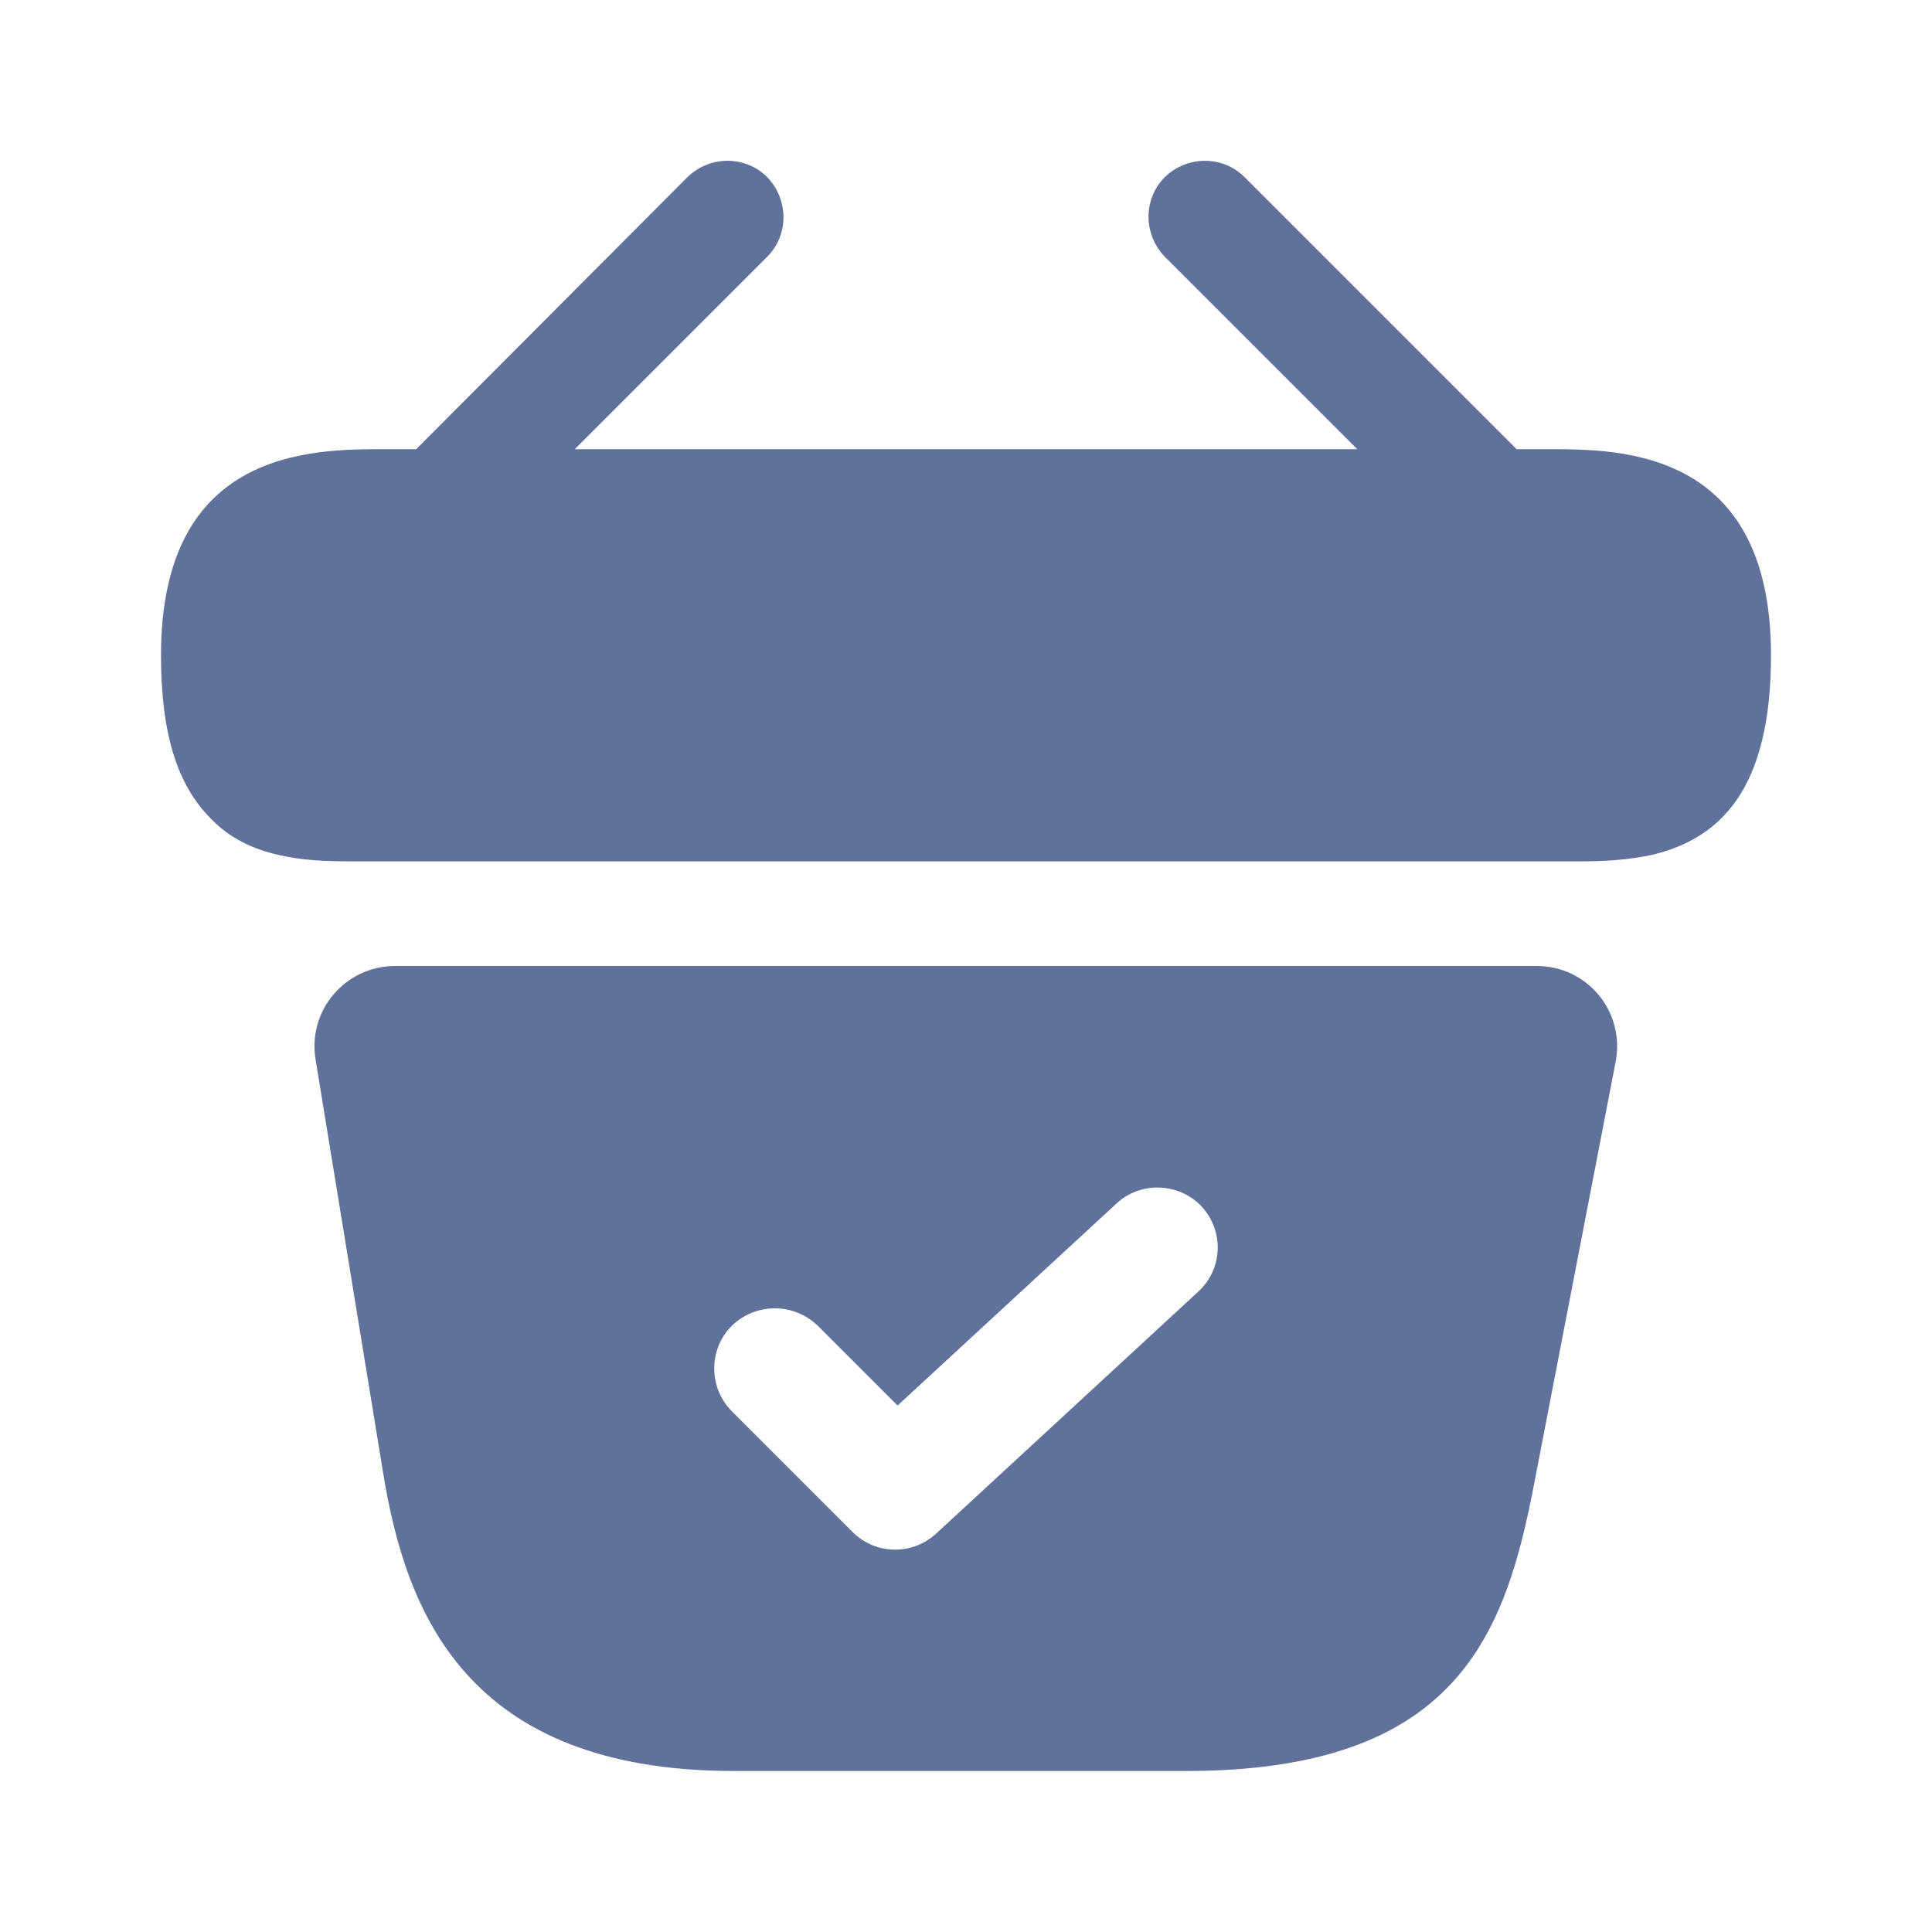
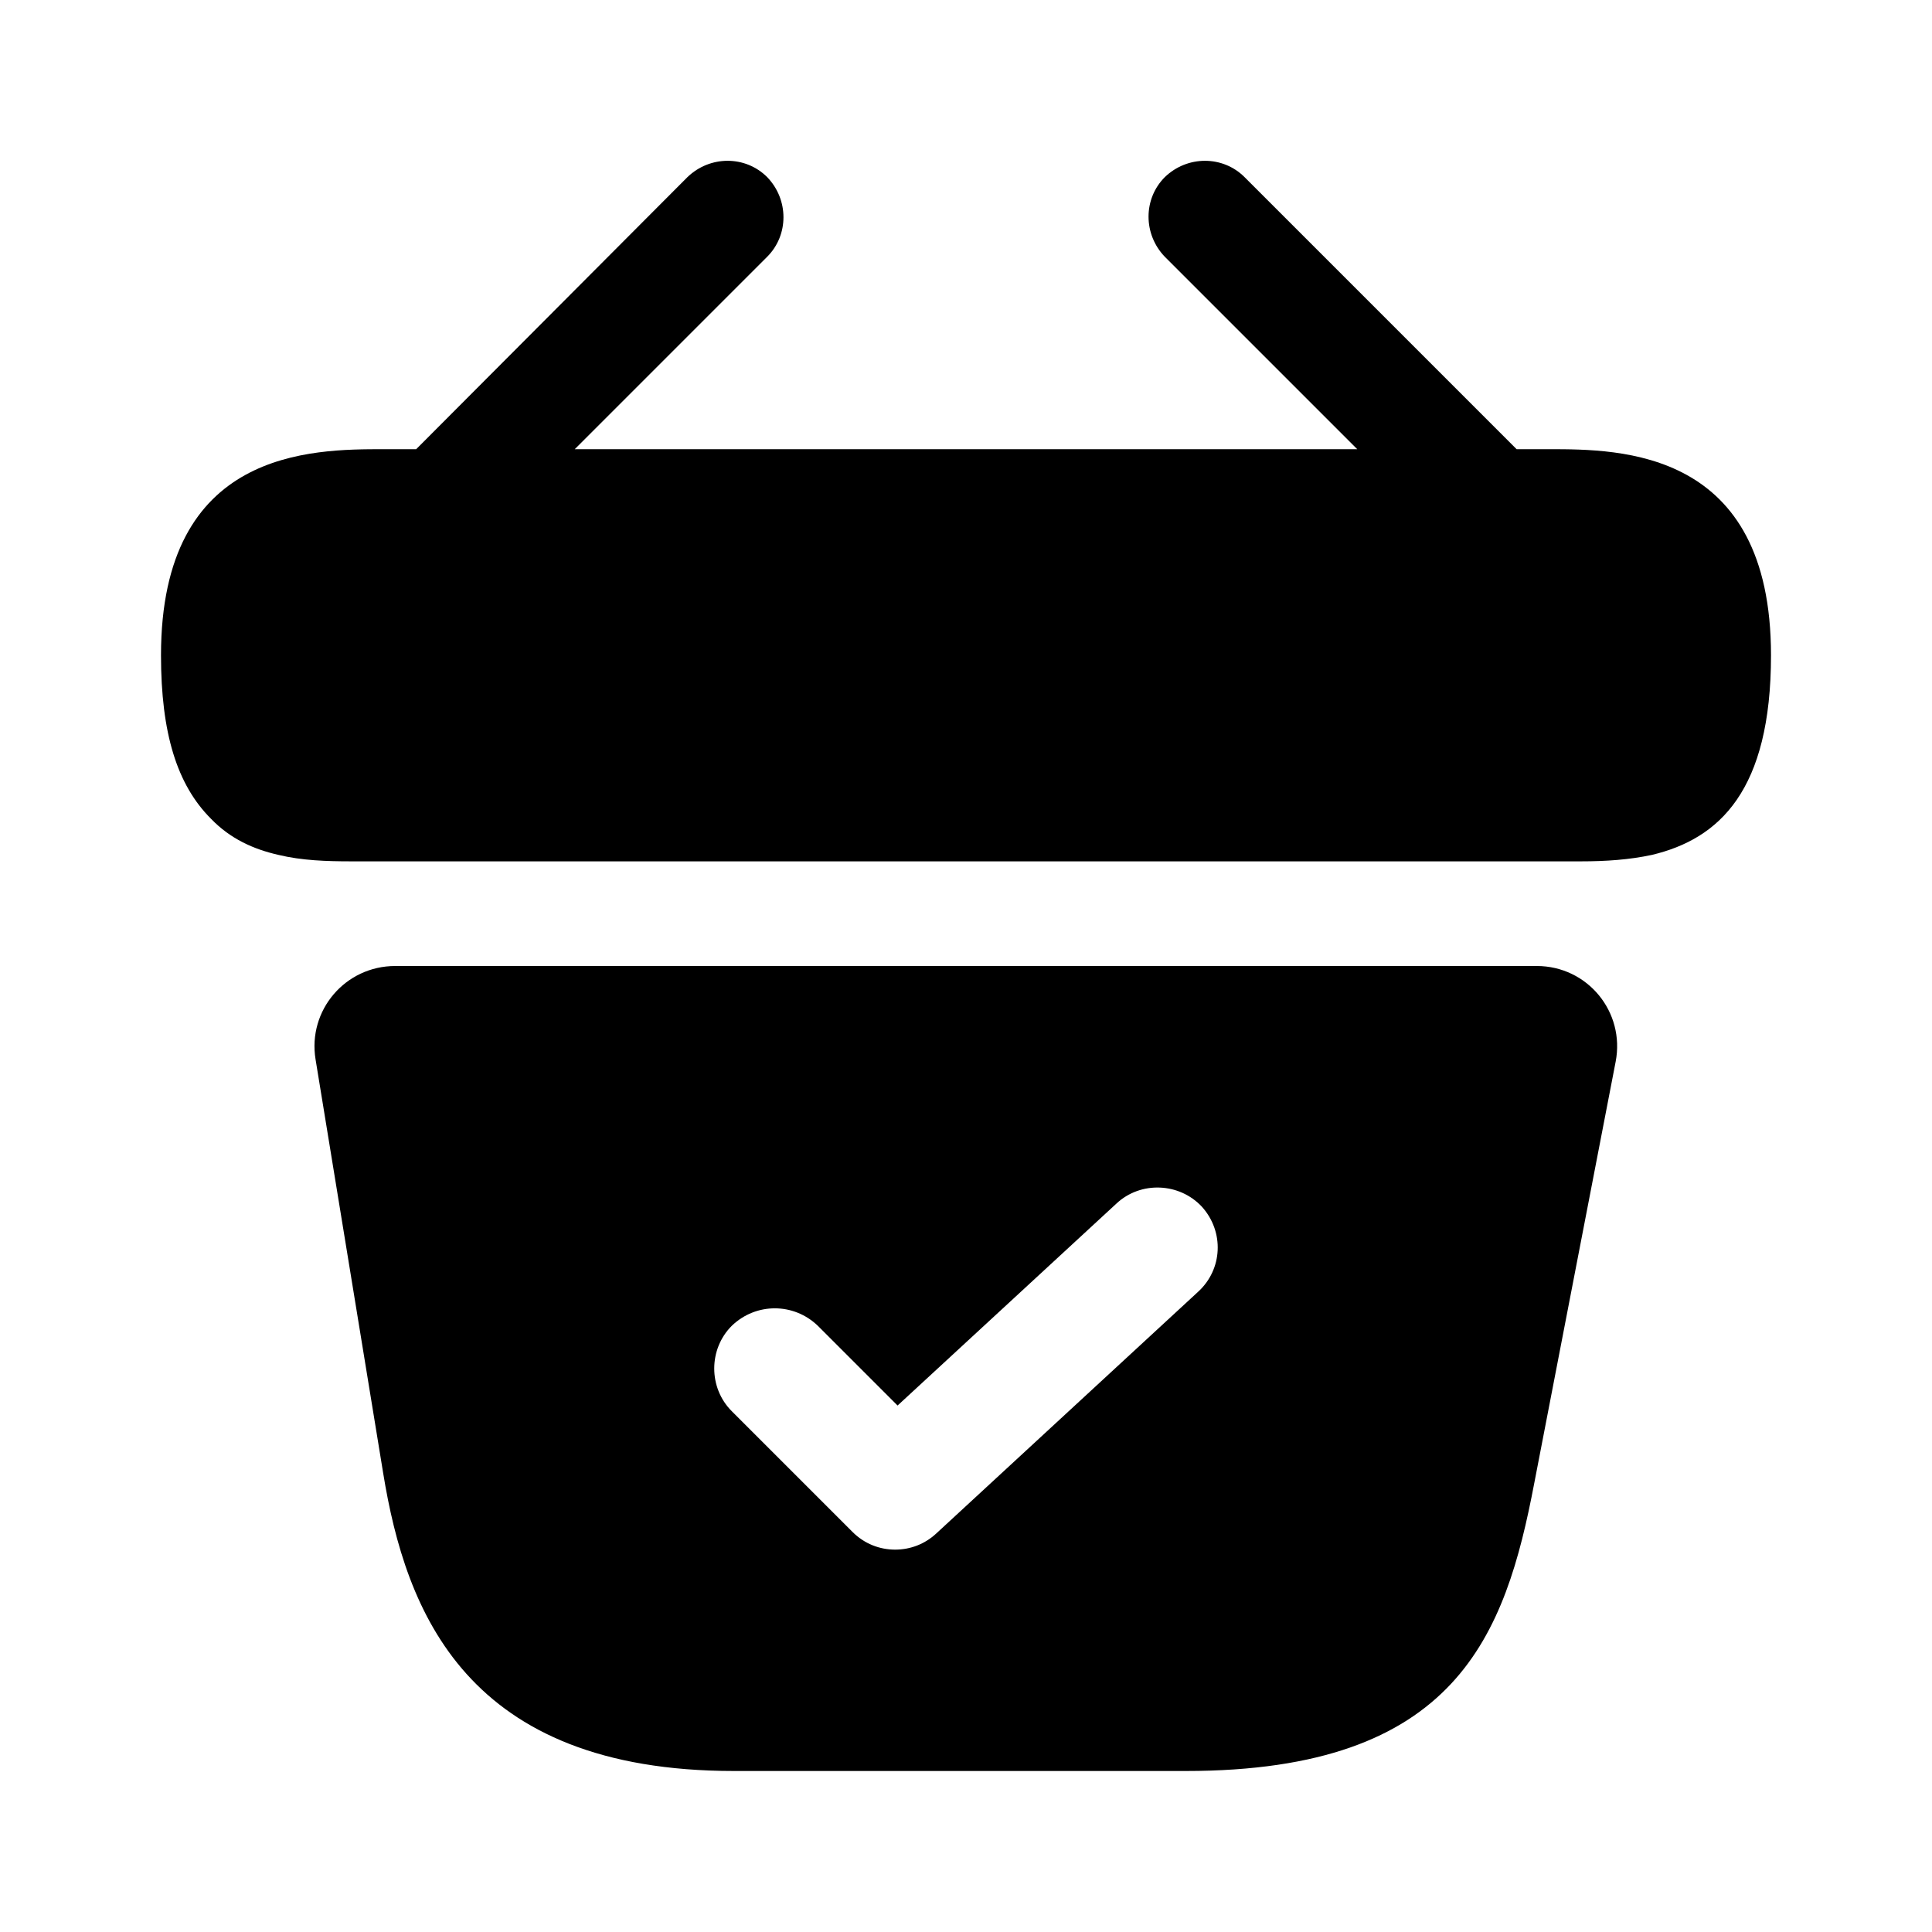
- <svg xmlns="http://www.w3.org/2000/svg" viewBox="0 0 24 24" fill="none">
-   <path d="M19.24 5.58H18.84L15.46 2.2C15.19 1.93 14.75 1.93 14.47 2.2C14.2 2.47 14.2 2.91 14.47 3.19L16.86 5.58H7.14L9.53 3.19C9.8 2.92 9.8 2.48 9.53 2.2C9.26 1.93 8.82 1.93 8.54 2.2L5.17 5.58H4.77C3.87 5.58 2 5.58 2 8.14C2 9.11 2.2 9.75 2.62 10.17C2.86 10.42 3.15 10.55 3.46 10.62C3.75 10.69 4.06 10.7 4.36 10.7H19.64C19.95 10.7 20.24 10.68 20.52 10.62C21.36 10.42 22 9.82 22 8.14C22 5.58 20.13 5.58 19.24 5.58Z" fill="#60719A" />
-   <path d="M19.09 12H4.91C4.29 12 3.82 12.55 3.92 13.16L4.76 18.3C5.04 20.02 5.79 22 9.12 22H14.73C18.1 22 18.7 20.31 19.06 18.42L20.07 13.19C20.19 12.57 19.72 12 19.09 12ZM14.88 16.05L11.63 19.05C11.49 19.18 11.31 19.25 11.12 19.25C10.93 19.25 10.74 19.18 10.59 19.03L9.09 17.53C8.8 17.24 8.8 16.76 9.09 16.47C9.39 16.18 9.86 16.18 10.16 16.47L11.15 17.46L13.87 14.95C14.17 14.67 14.65 14.69 14.93 14.99C15.21 15.3 15.19 15.77 14.88 16.05Z" fill="#60719A" />
+ <svg xmlns="http://www.w3.org/2000/svg" viewBox="0 0 24 24">
+   <path d="M19.24 5.58H18.84L15.46 2.2C15.19 1.93 14.75 1.93 14.47 2.2C14.2 2.47 14.2 2.91 14.47 3.19L16.86 5.58H7.14L9.53 3.19C9.8 2.92 9.8 2.48 9.53 2.2C9.26 1.93 8.82 1.93 8.54 2.2L5.17 5.58H4.77C3.87 5.58 2 5.58 2 8.14C2 9.11 2.2 9.75 2.62 10.17C2.86 10.42 3.15 10.55 3.46 10.62C3.75 10.69 4.06 10.7 4.36 10.7H19.64C19.95 10.7 20.24 10.68 20.52 10.62C21.36 10.42 22 9.82 22 8.14C22 5.58 20.13 5.58 19.24 5.58Z" />
+   <path d="M19.09 12H4.91C4.29 12 3.82 12.55 3.92 13.16L4.76 18.3C5.04 20.02 5.79 22 9.12 22H14.73C18.1 22 18.7 20.31 19.06 18.42L20.07 13.19C20.19 12.57 19.72 12 19.09 12ZM14.88 16.05L11.63 19.05C11.49 19.18 11.31 19.25 11.12 19.25C10.93 19.25 10.74 19.18 10.59 19.03L9.09 17.53C8.8 17.24 8.8 16.76 9.09 16.47C9.39 16.18 9.86 16.18 10.16 16.47L11.15 17.46L13.87 14.95C14.17 14.67 14.65 14.69 14.93 14.99C15.21 15.3 15.19 15.77 14.88 16.05Z" />
</svg>
